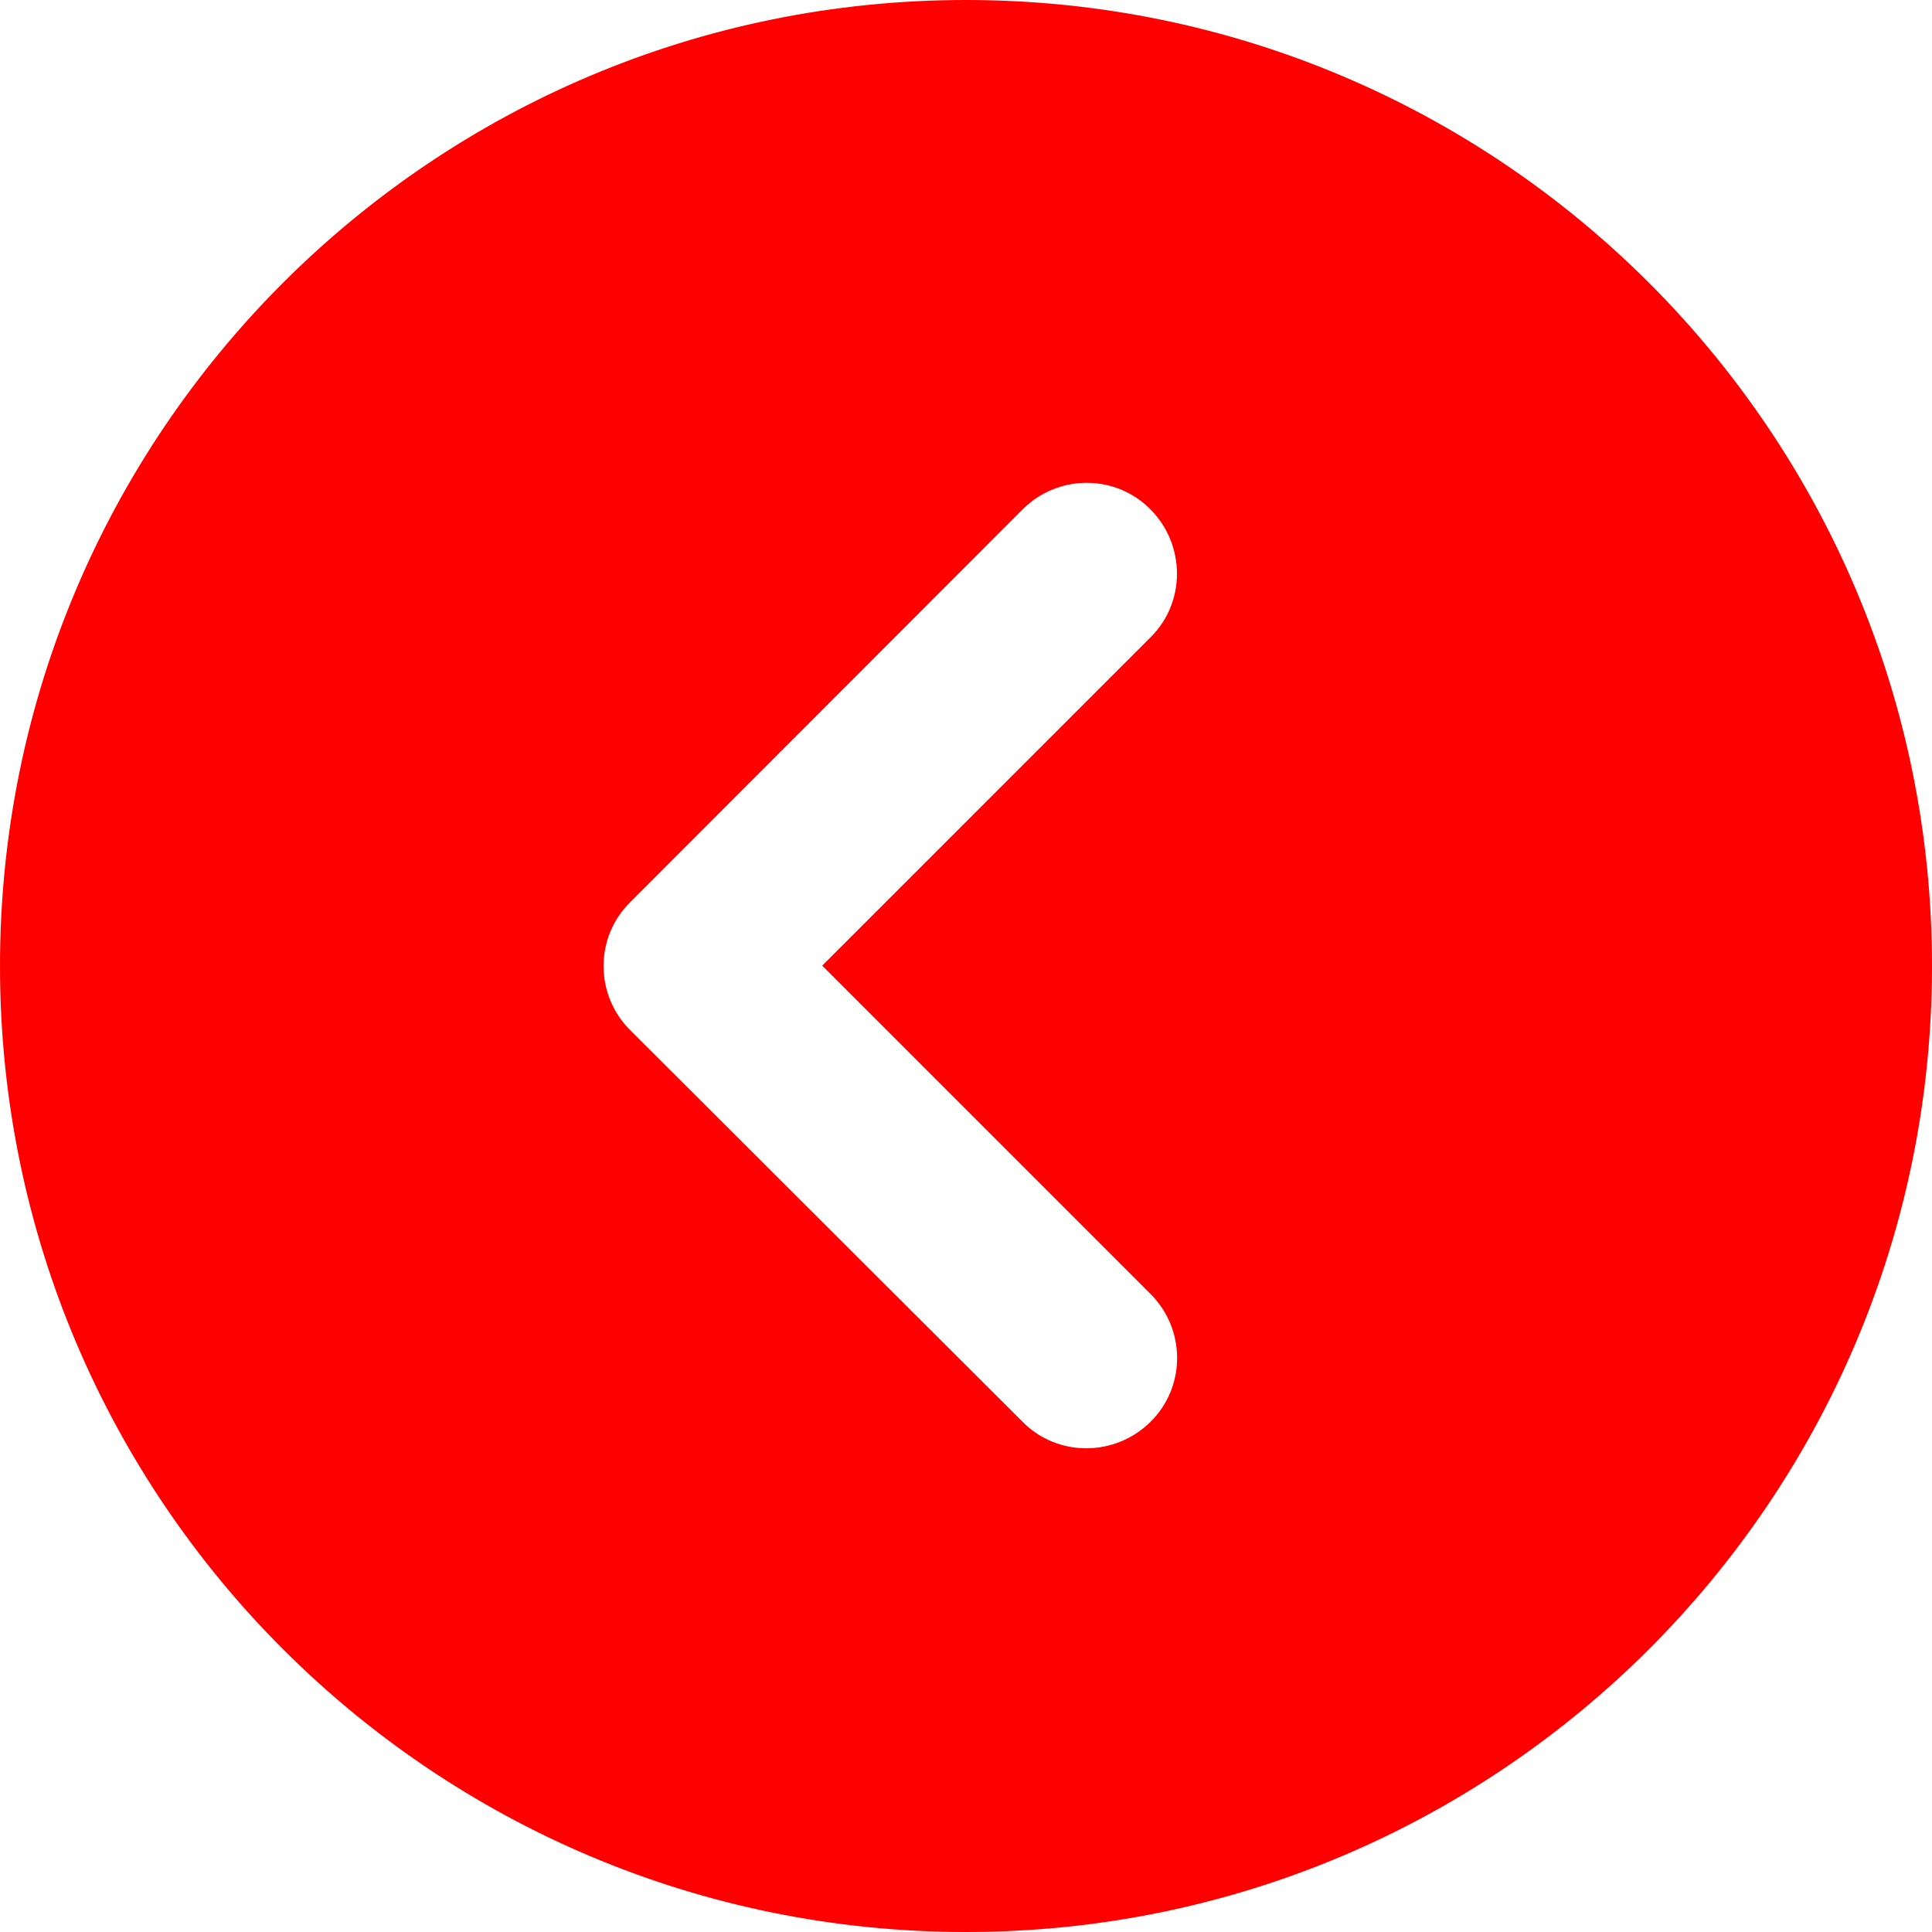
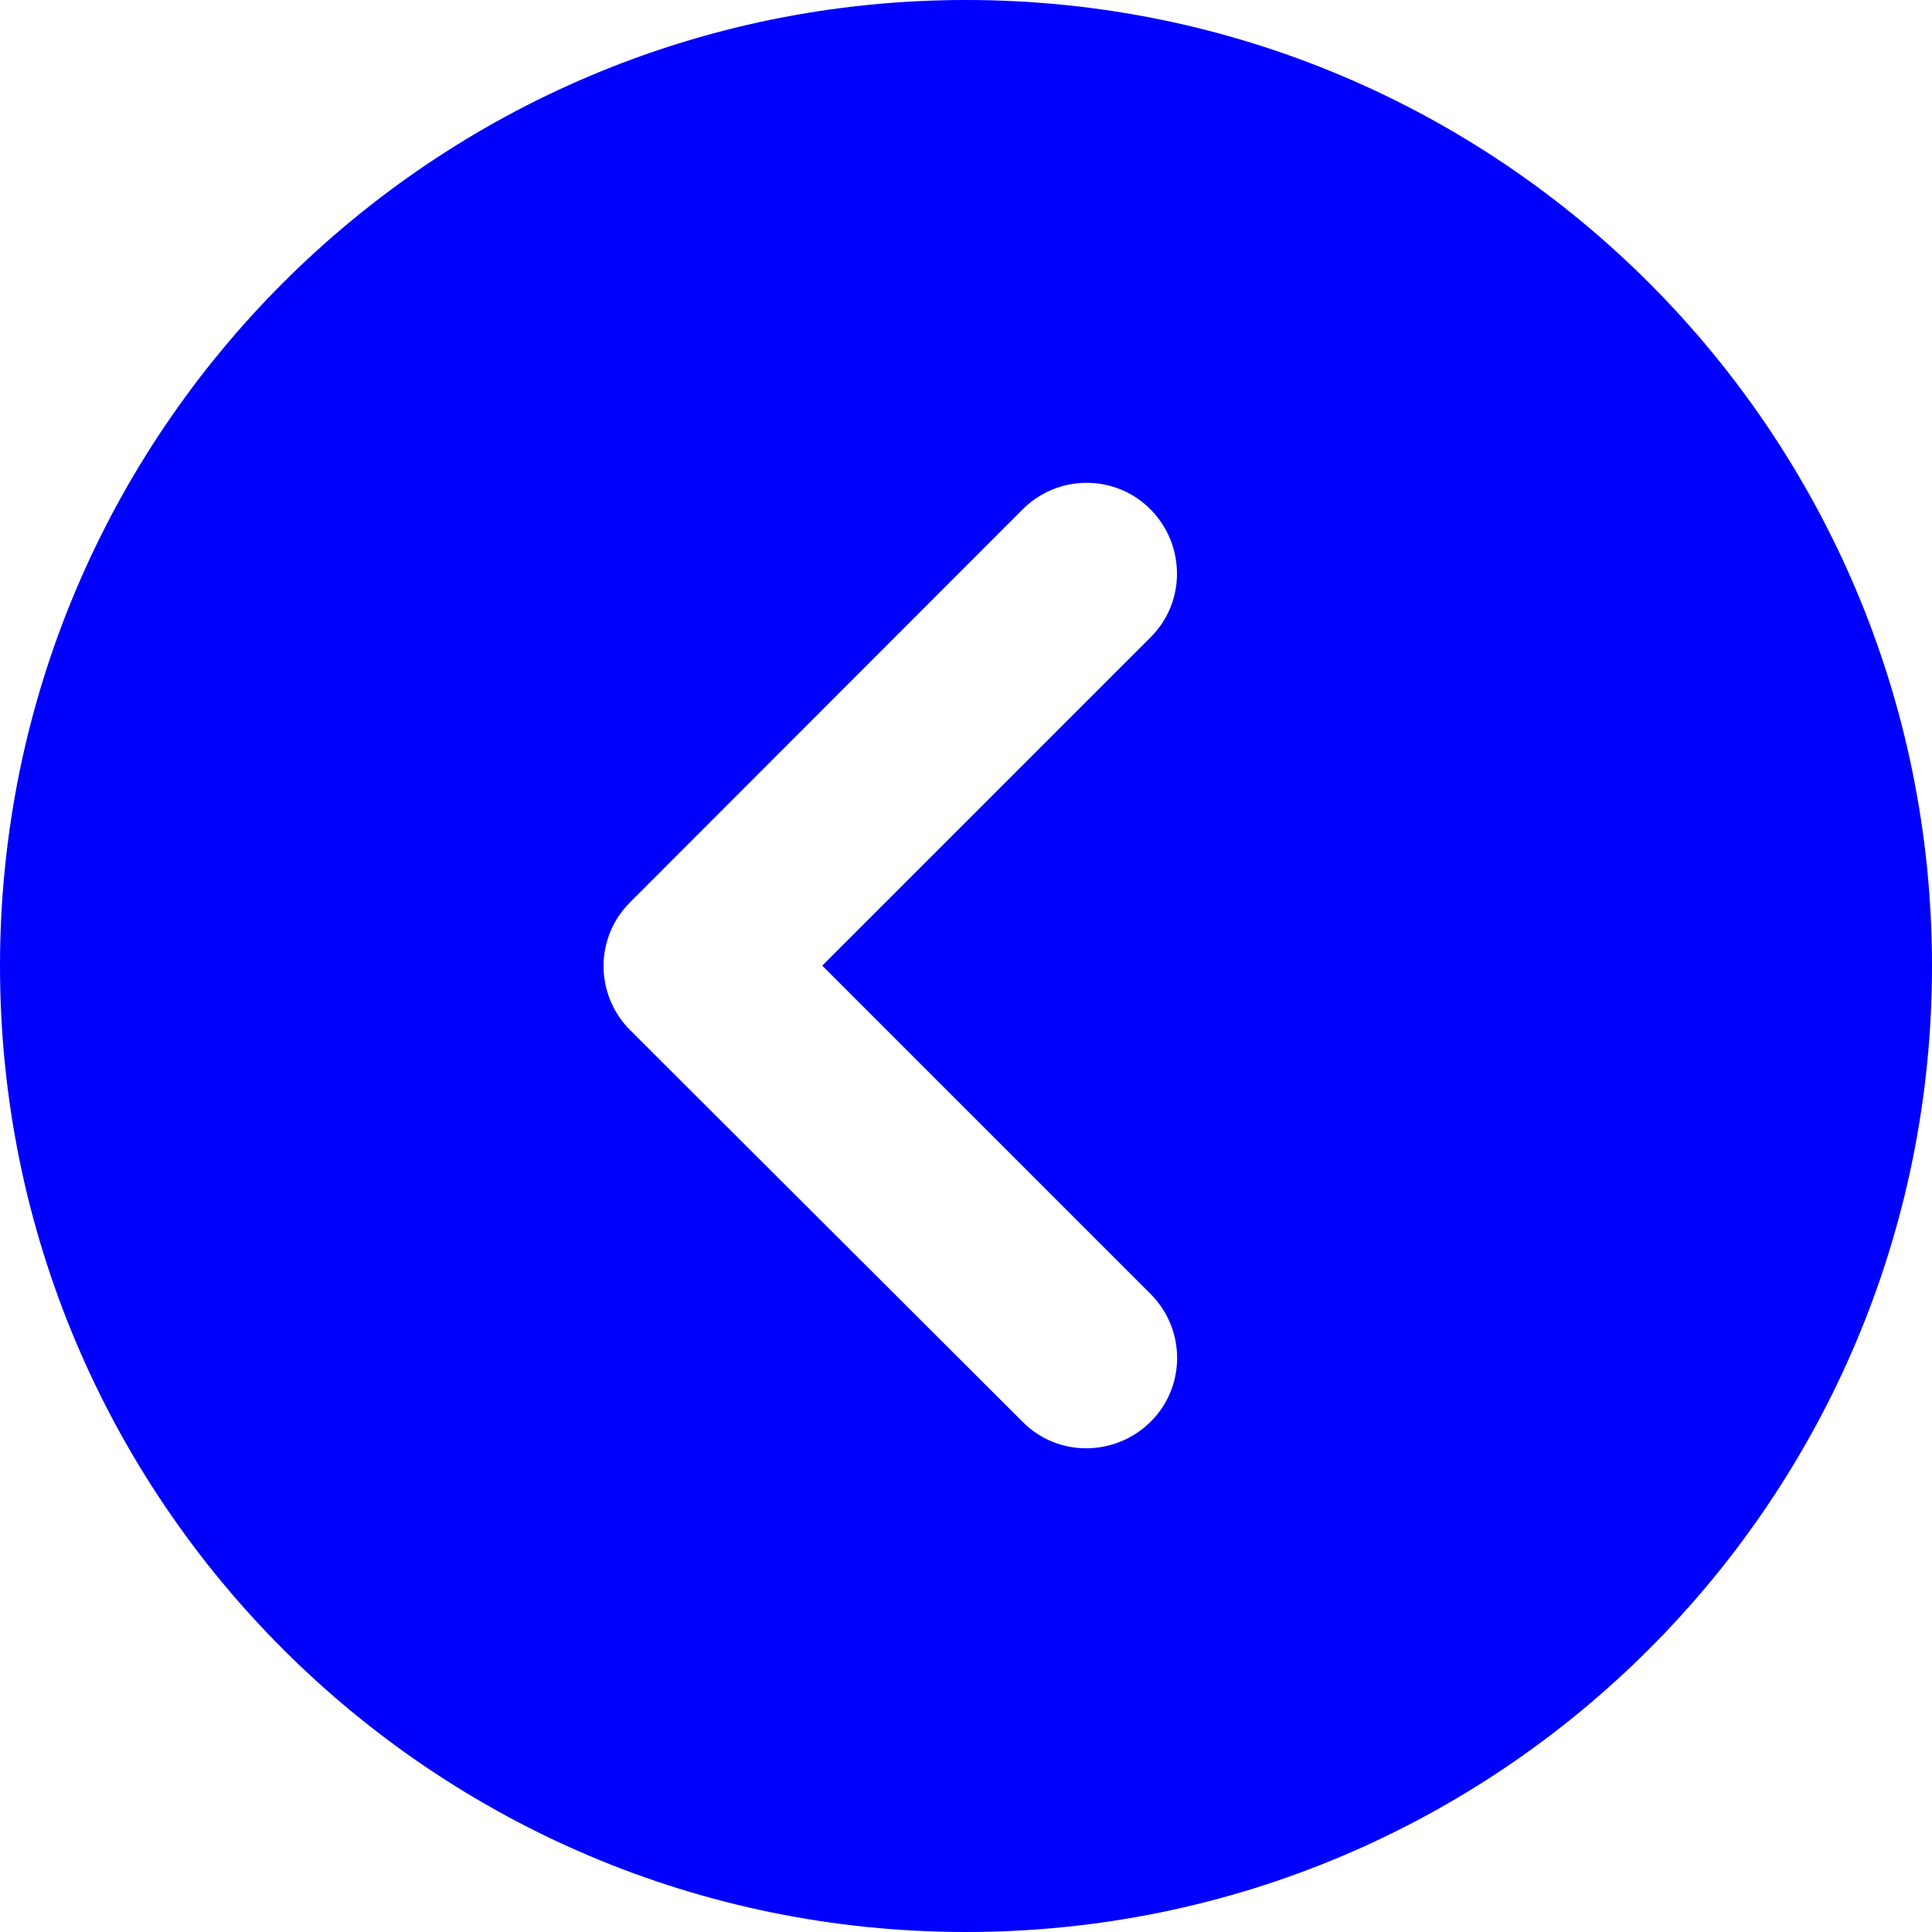
- <svg xmlns="http://www.w3.org/2000/svg" viewBox="0 0 512 512" fill="red">
+ <svg xmlns="http://www.w3.org/2000/svg" viewBox="0 0 512 512" fill="blue">
  <path d="M512 256C512 114.6 397.4 0 256 0S0 114.6 0 256S114.6 512 256 512s256-114.6 256-256zM271 135c9.4-9.4 24.6-9.4 33.9 0s9.4 24.6 0 33.9l-87 87 87 87c9.4 9.4 9.4 24.6 0 33.9s-24.6 9.4-33.9 0L167 273c-9.4-9.4-9.4-24.6 0-33.9L271 135z" />
</svg>
